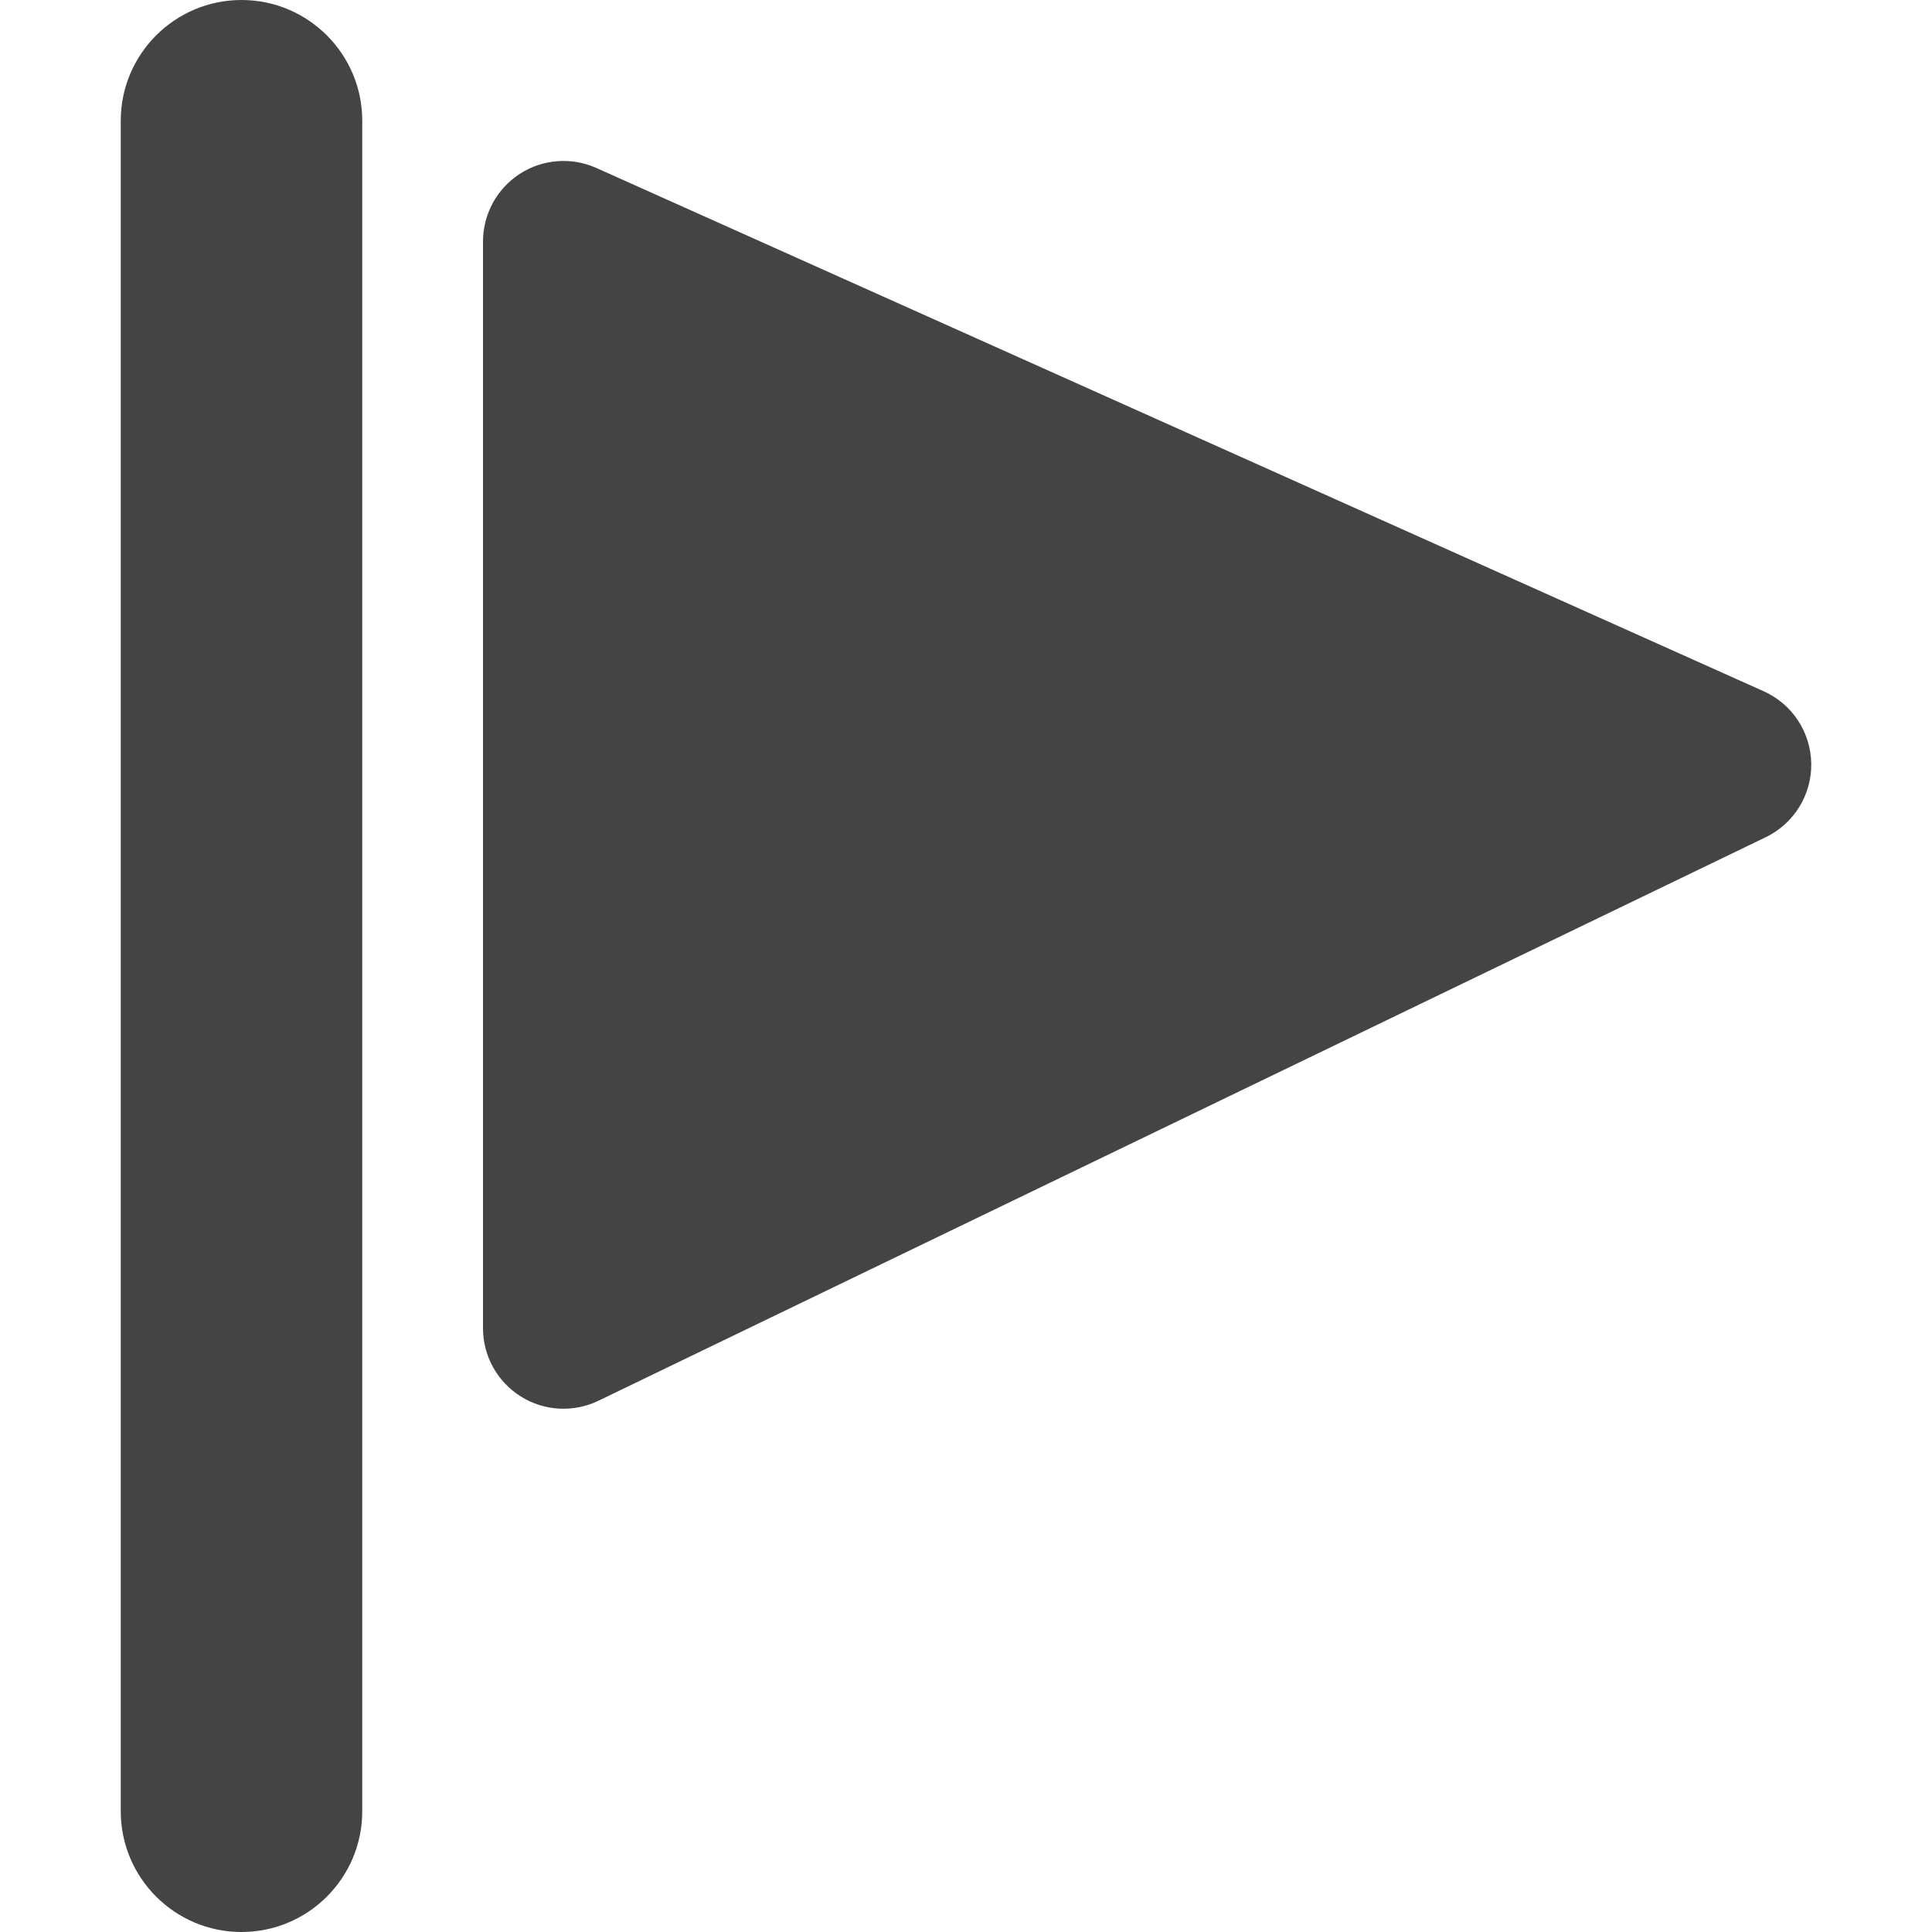
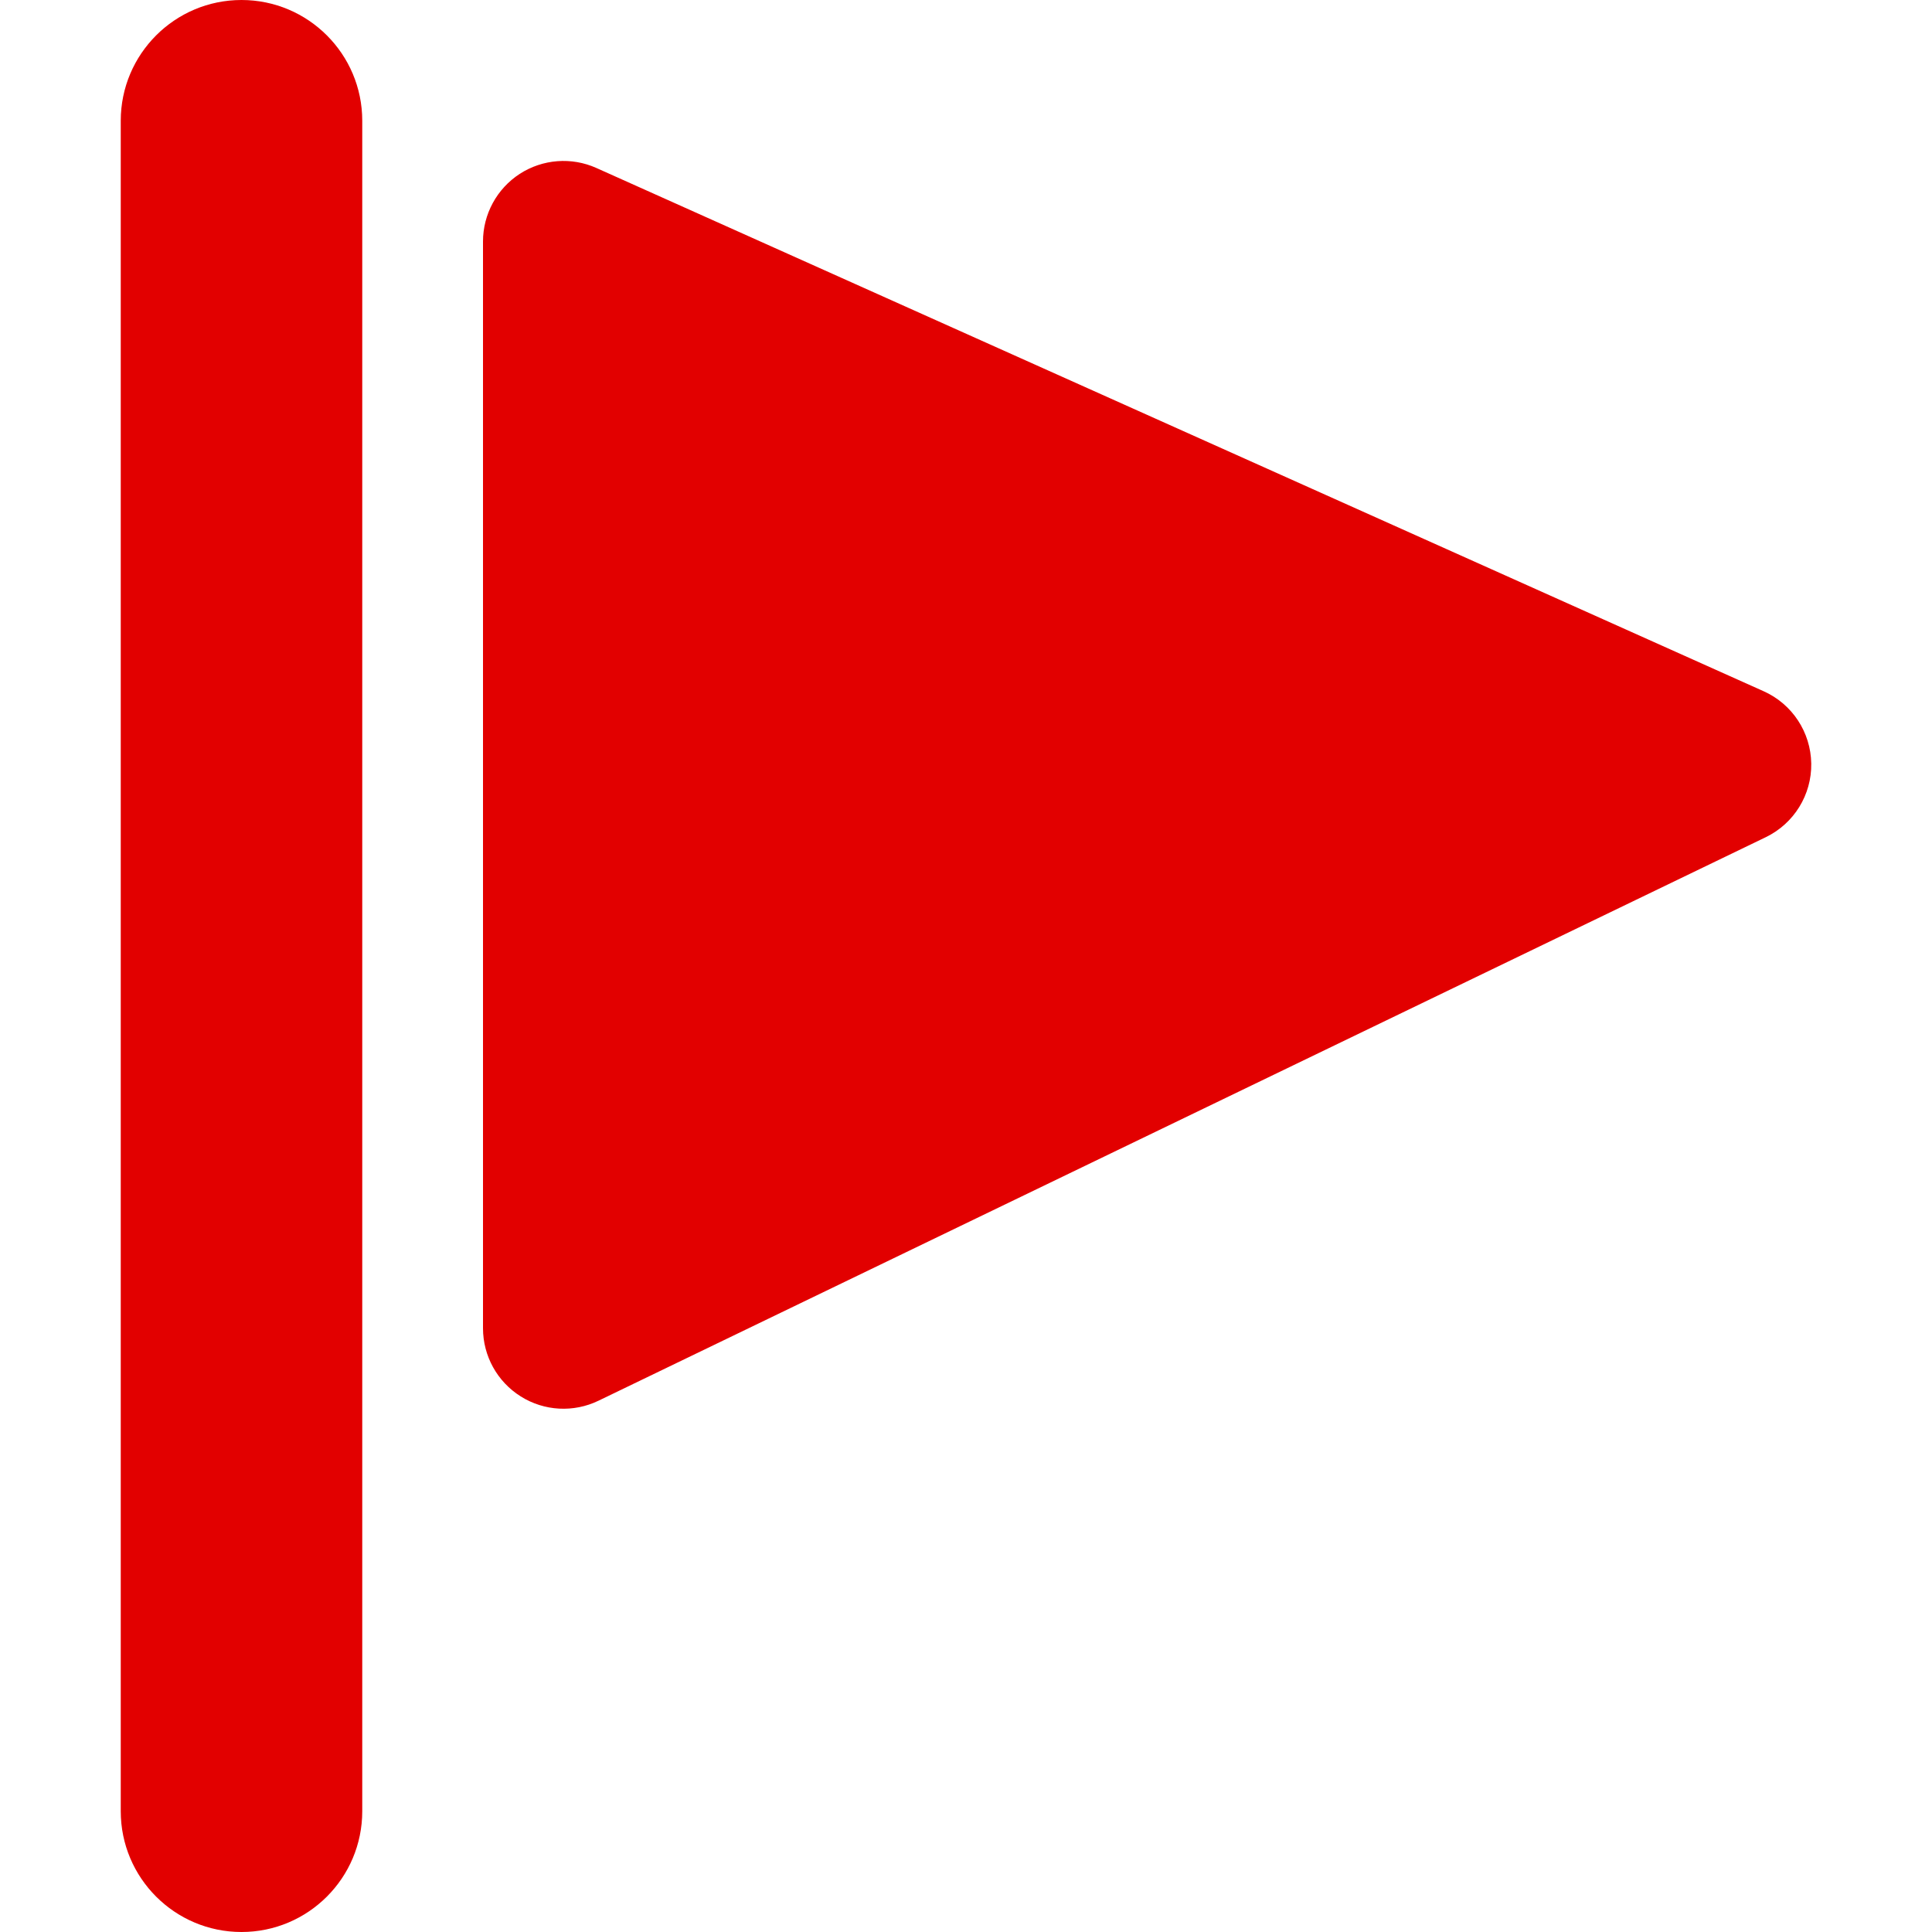
<svg xmlns="http://www.w3.org/2000/svg" width="24px" height="24px" viewBox="0 0 24 24" version="1.1">
  <g id="icon/data/issue" stroke="none" stroke-width="1" fill="none" fill-rule="evenodd">
-     <g id="issues" transform="translate(1.5, 0)" fill="#444444" fill-rule="nonzero">
+     <g id="issues" transform="translate(1.5, 0)" fill="#E20000" fill-rule="nonzero">
      <g id="flag-triangle">
        <path d="M20.409,8.587 L5.909,2.087 C5.6,1.948 5.241,1.976 4.956,2.16 C4.672,2.345 4.5,2.661 4.5,3 L4.5,16.5 C4.5,16.844 4.677,17.164 4.969,17.347 C5.26,17.53 5.625,17.55 5.935,17.4 L20.435,10.4 C20.785,10.231 21.006,9.874 21,9.485 C20.994,9.096 20.764,8.746 20.409,8.587 L20.409,8.587 Z" id="Shape" />
        <path d="M1.5,0 C0.672,0 0,0.672 0,1.5 L0,22.5 C0,23.328 0.672,24 1.5,24 C2.328,24 3,23.328 3,22.5 L3,1.5 C3,0.672 2.328,0 1.5,0 Z" id="Shape" />
      </g>
    </g>
  </g>
</svg>
